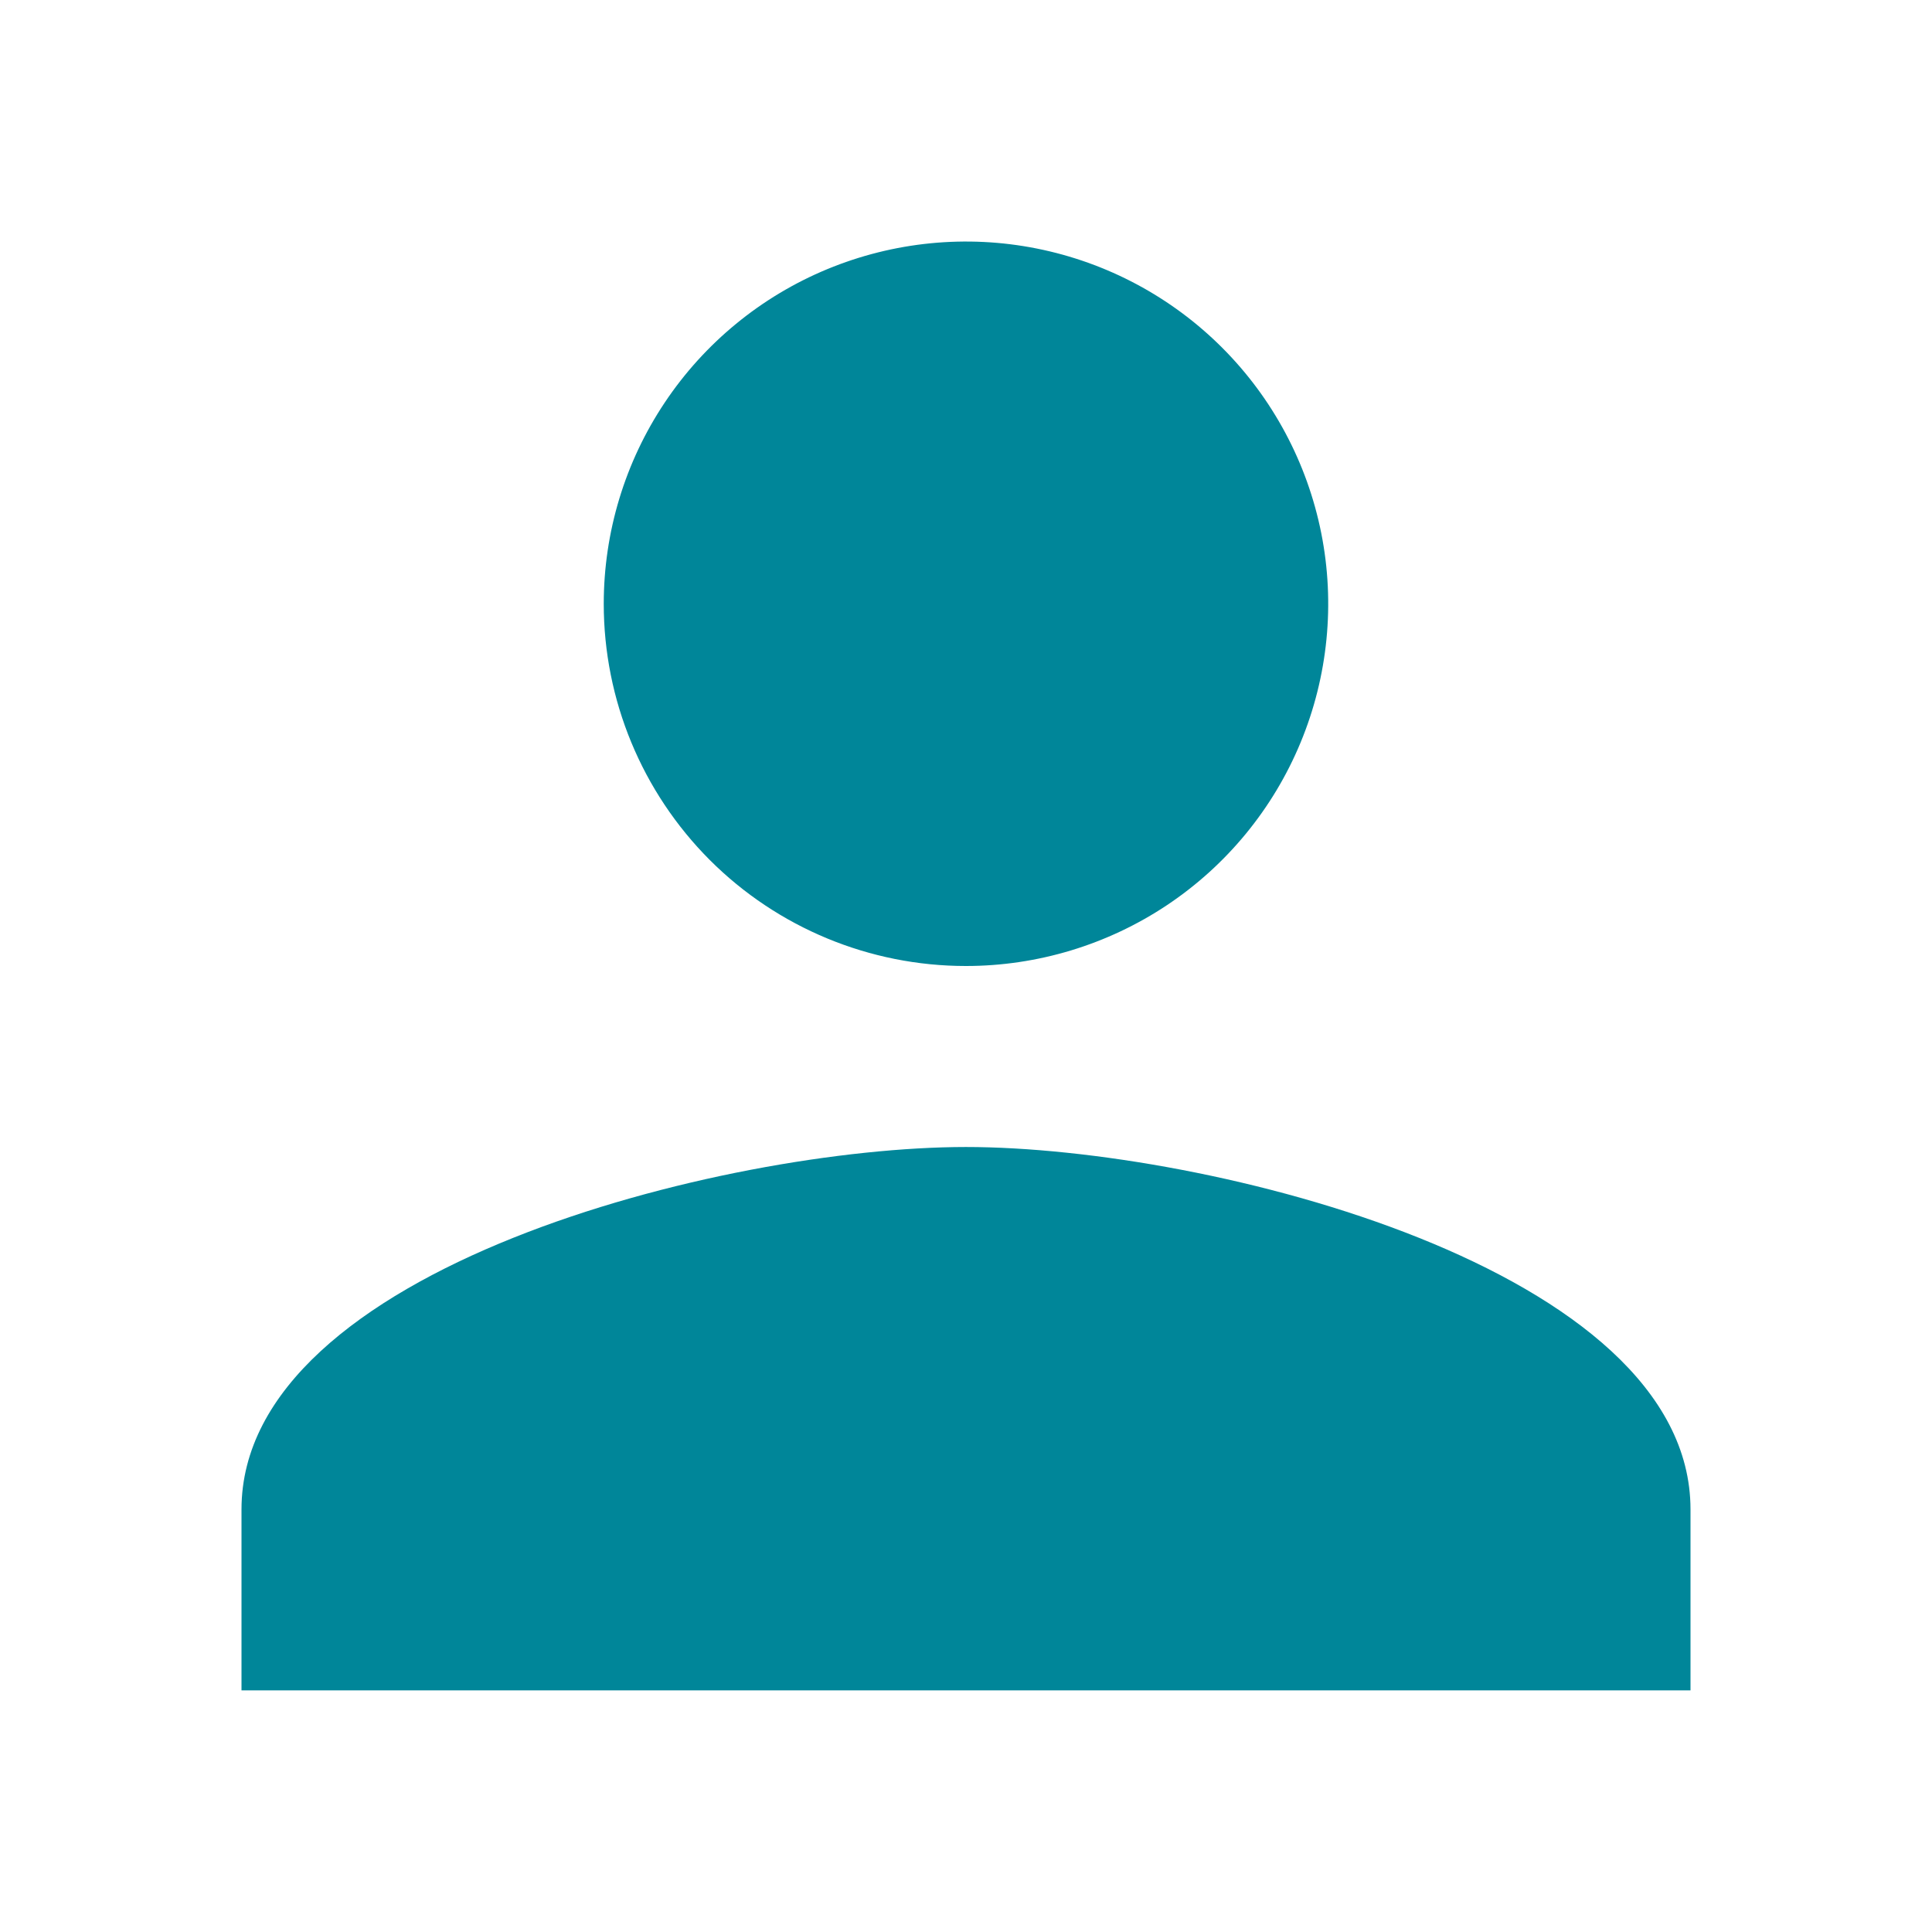
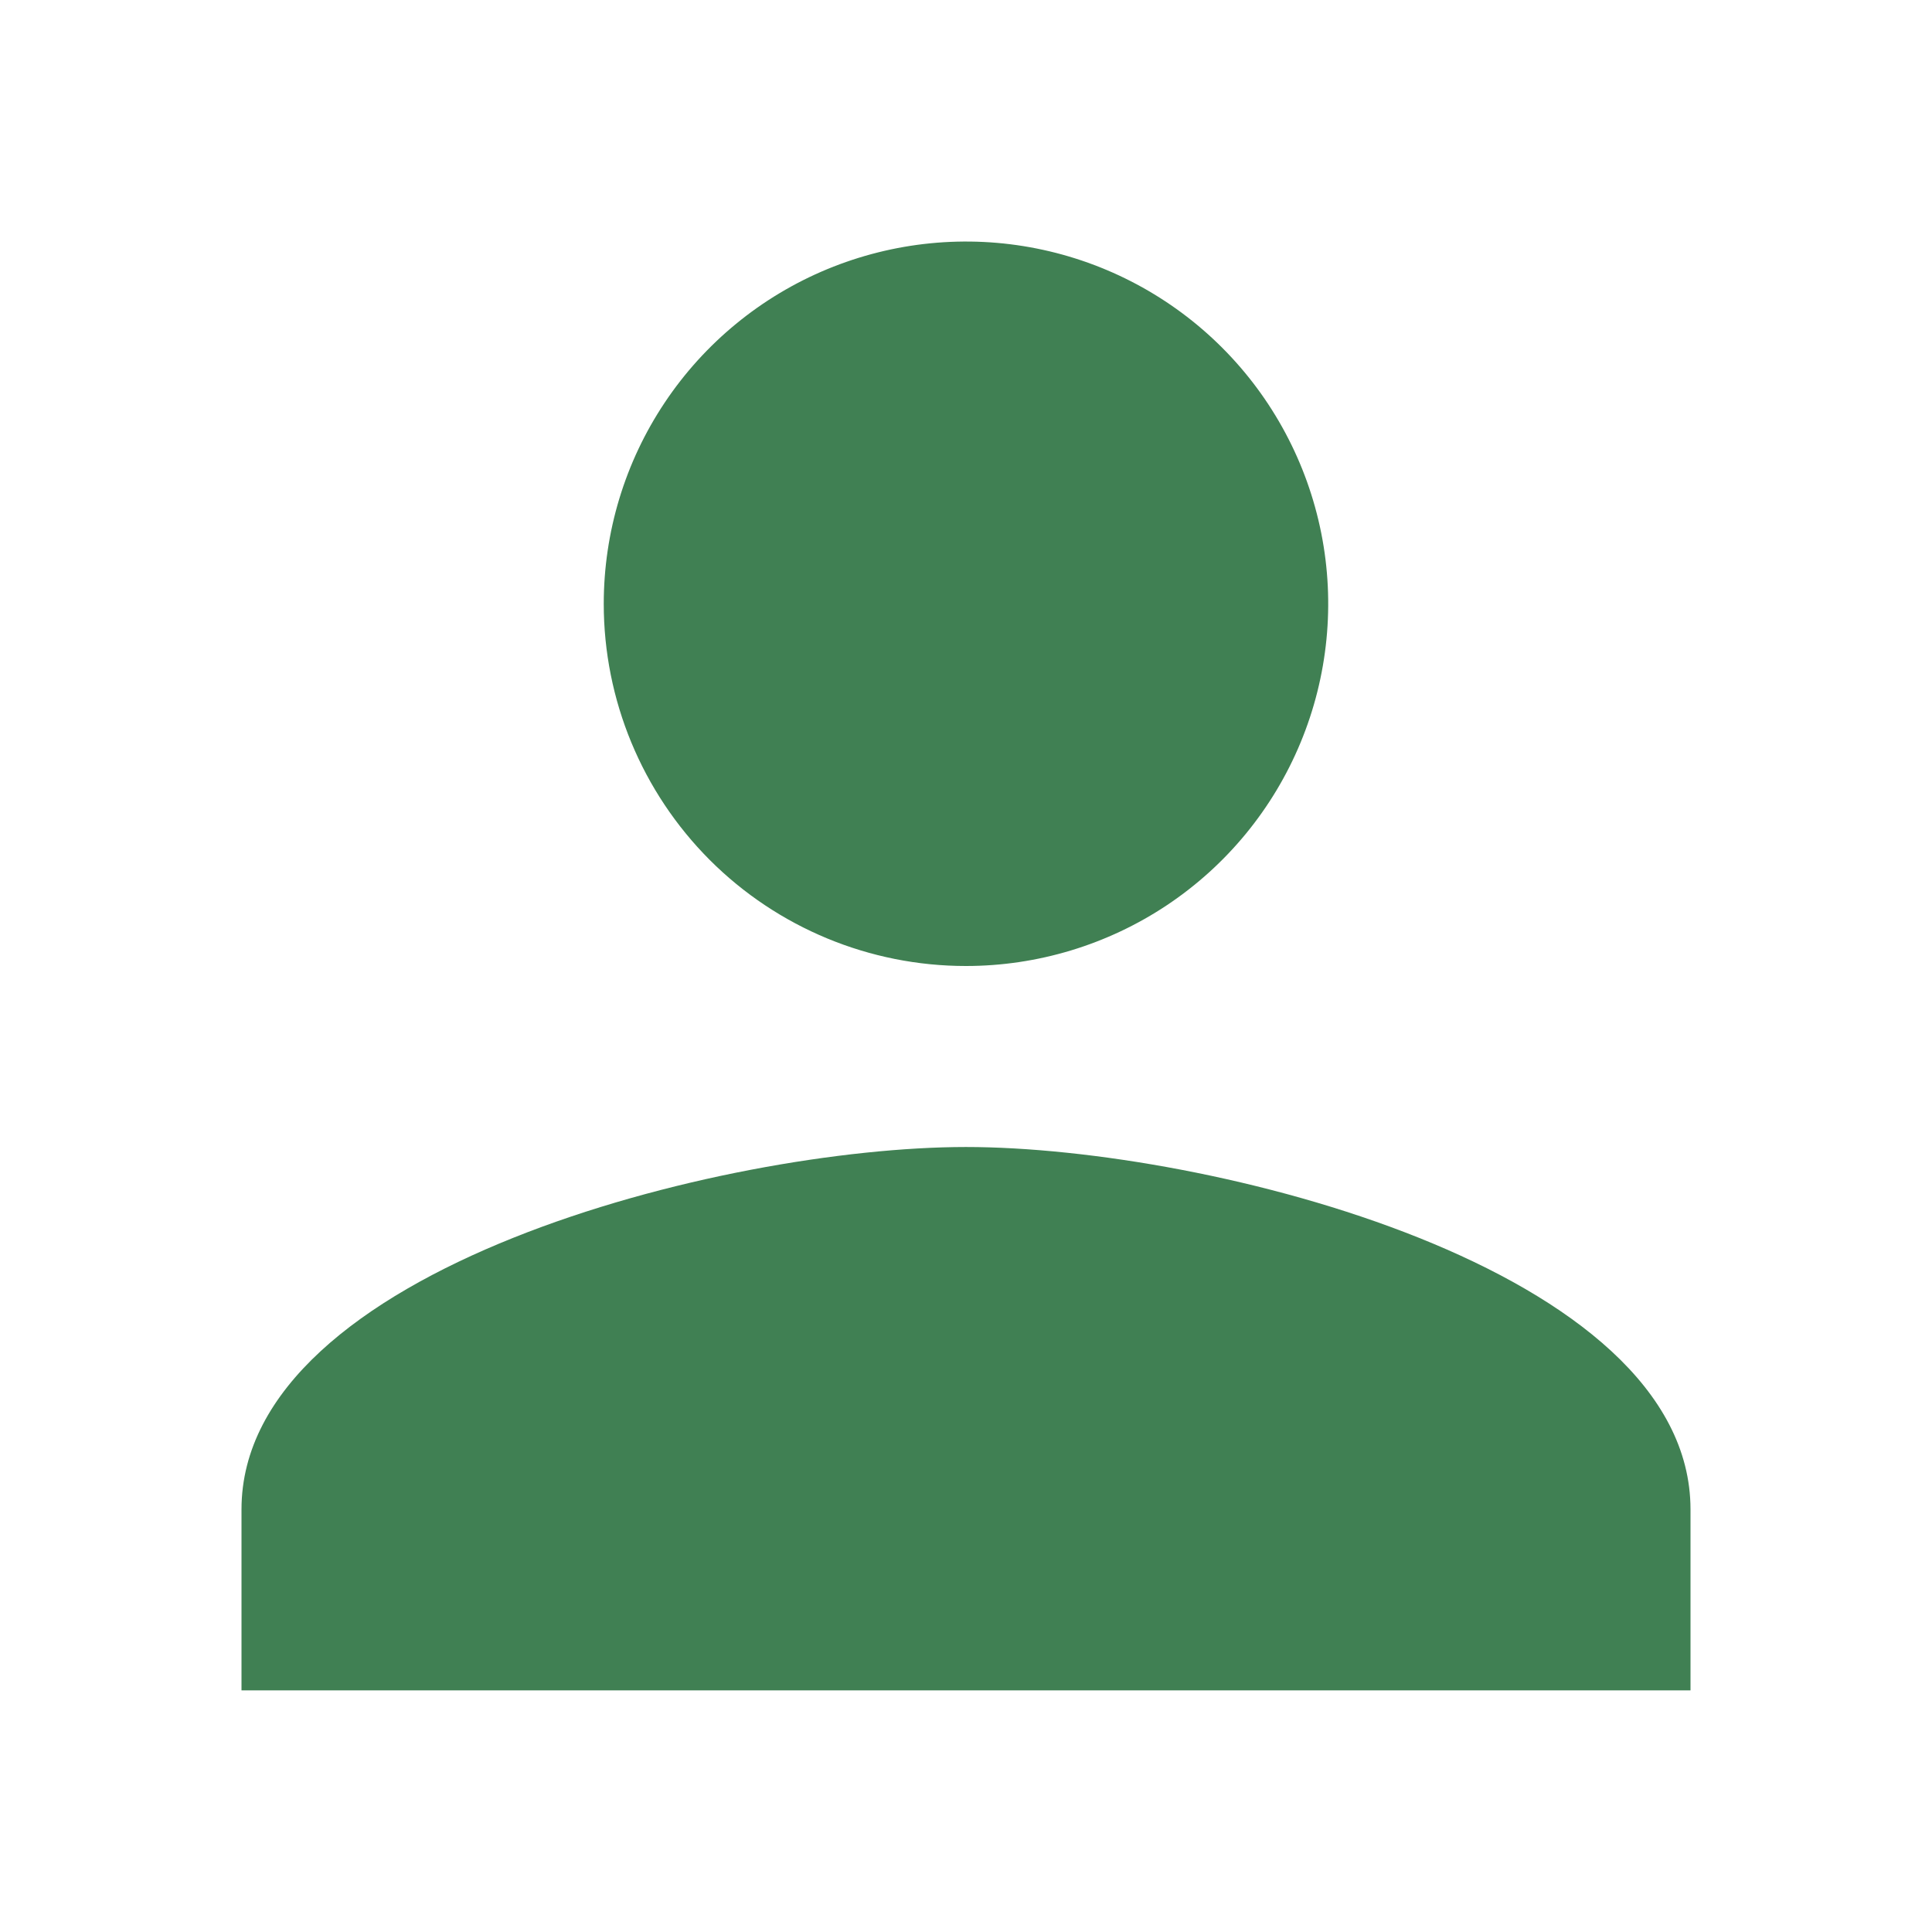
<svg xmlns="http://www.w3.org/2000/svg" fill="none" height="16" viewBox="0 0 16 16" width="16">
-   <path d="m7.999 8c.593 0 1.174-.176 1.667-.505.494-.33.878-.798 1.105-1.346.227-.548.287-1.152.171-1.734-.116-.582-.402-1.117-.821-1.536-.42-.42-.954-.705-1.536-.821-.582-.116-1.185-.056-1.734.171-.548.227-1.017.612-1.346 1.105-.33.494-.505 1.074-.505 1.667 0 .795.316 1.558.878 2.121.562.562 1.325.878 2.121.878zm0 1.499c-2.002.001-5.999 1.006-5.999 3.001v1.499h12v-1.499c0-1.996-3.997-3.001-6.001-3.001z" fill="#008699" />
+   <path d="m7.999 8c.593 0 1.174-.176 1.667-.505.494-.33.878-.798 1.105-1.346.227-.548.287-1.152.171-1.734-.116-.582-.402-1.117-.821-1.536-.42-.42-.954-.705-1.536-.821-.582-.116-1.185-.056-1.734.171-.548.227-1.017.612-1.346 1.105-.33.494-.505 1.074-.505 1.667 0 .795.316 1.558.878 2.121.562.562 1.325.878 2.121.878zm0 1.499c-2.002.001-5.999 1.006-5.999 3.001v1.499h12v-1.499c0-1.996-3.997-3.001-6.001-3.001z" fill="#408053" />
</svg>
